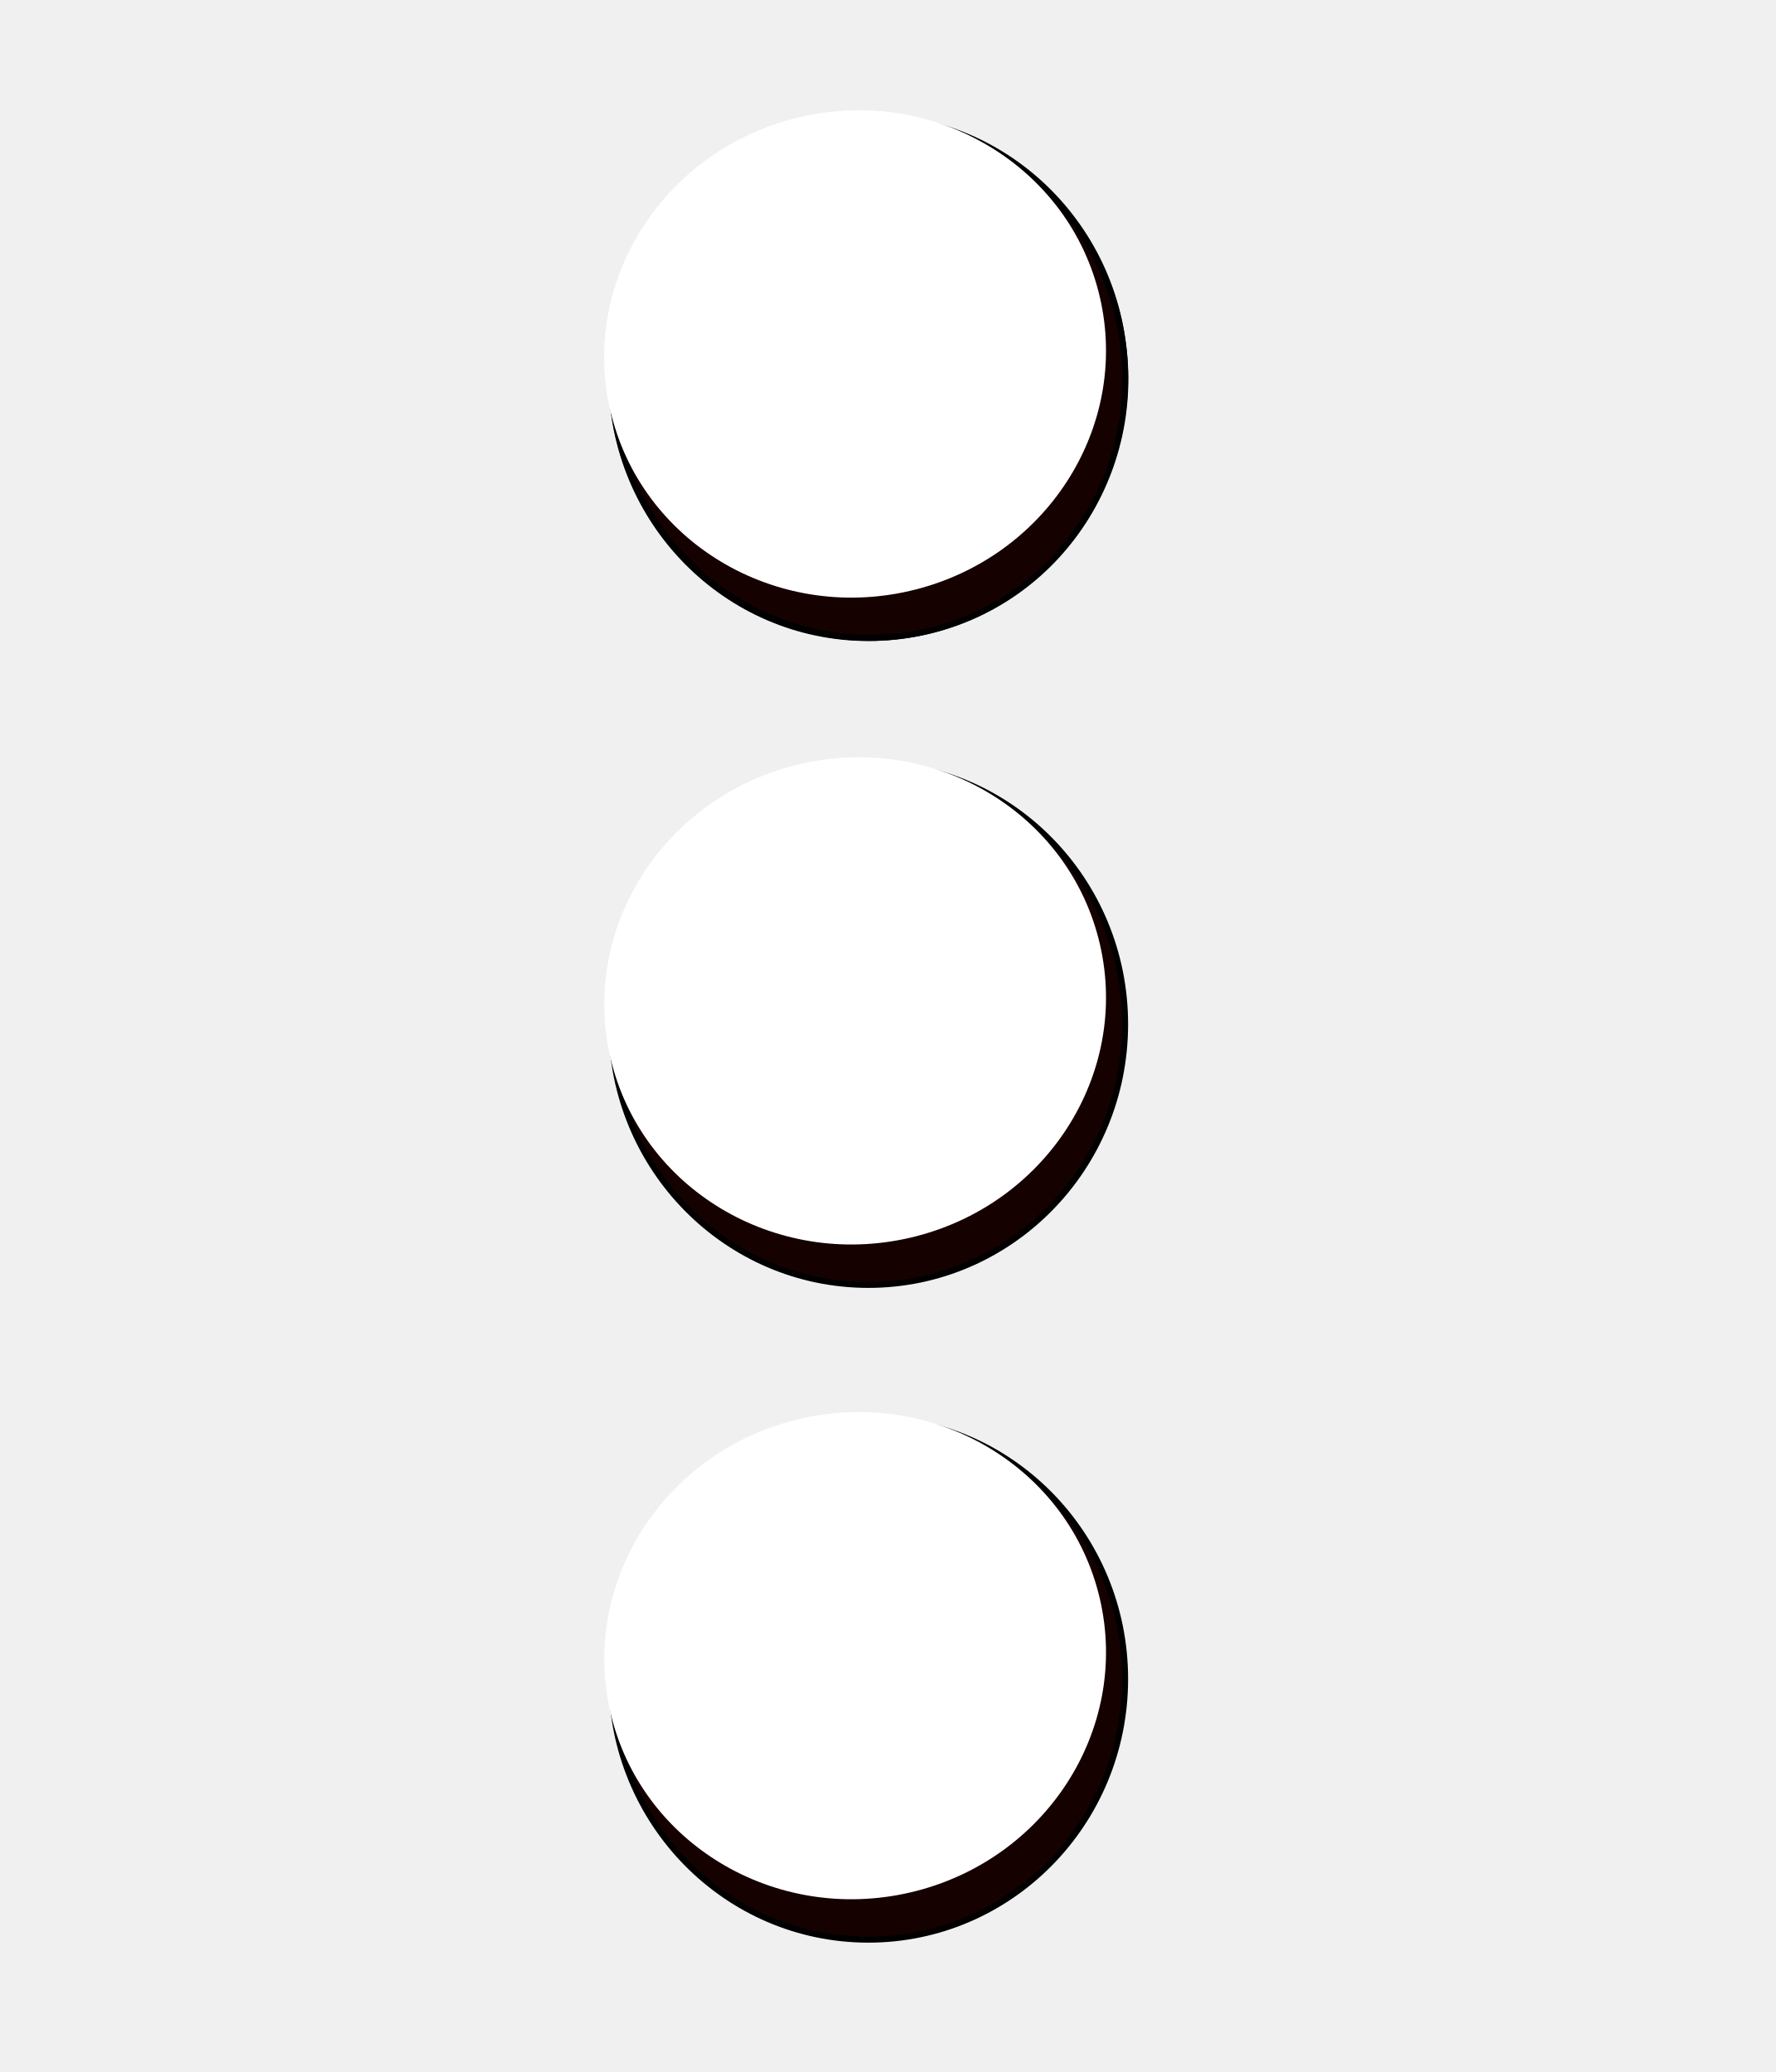
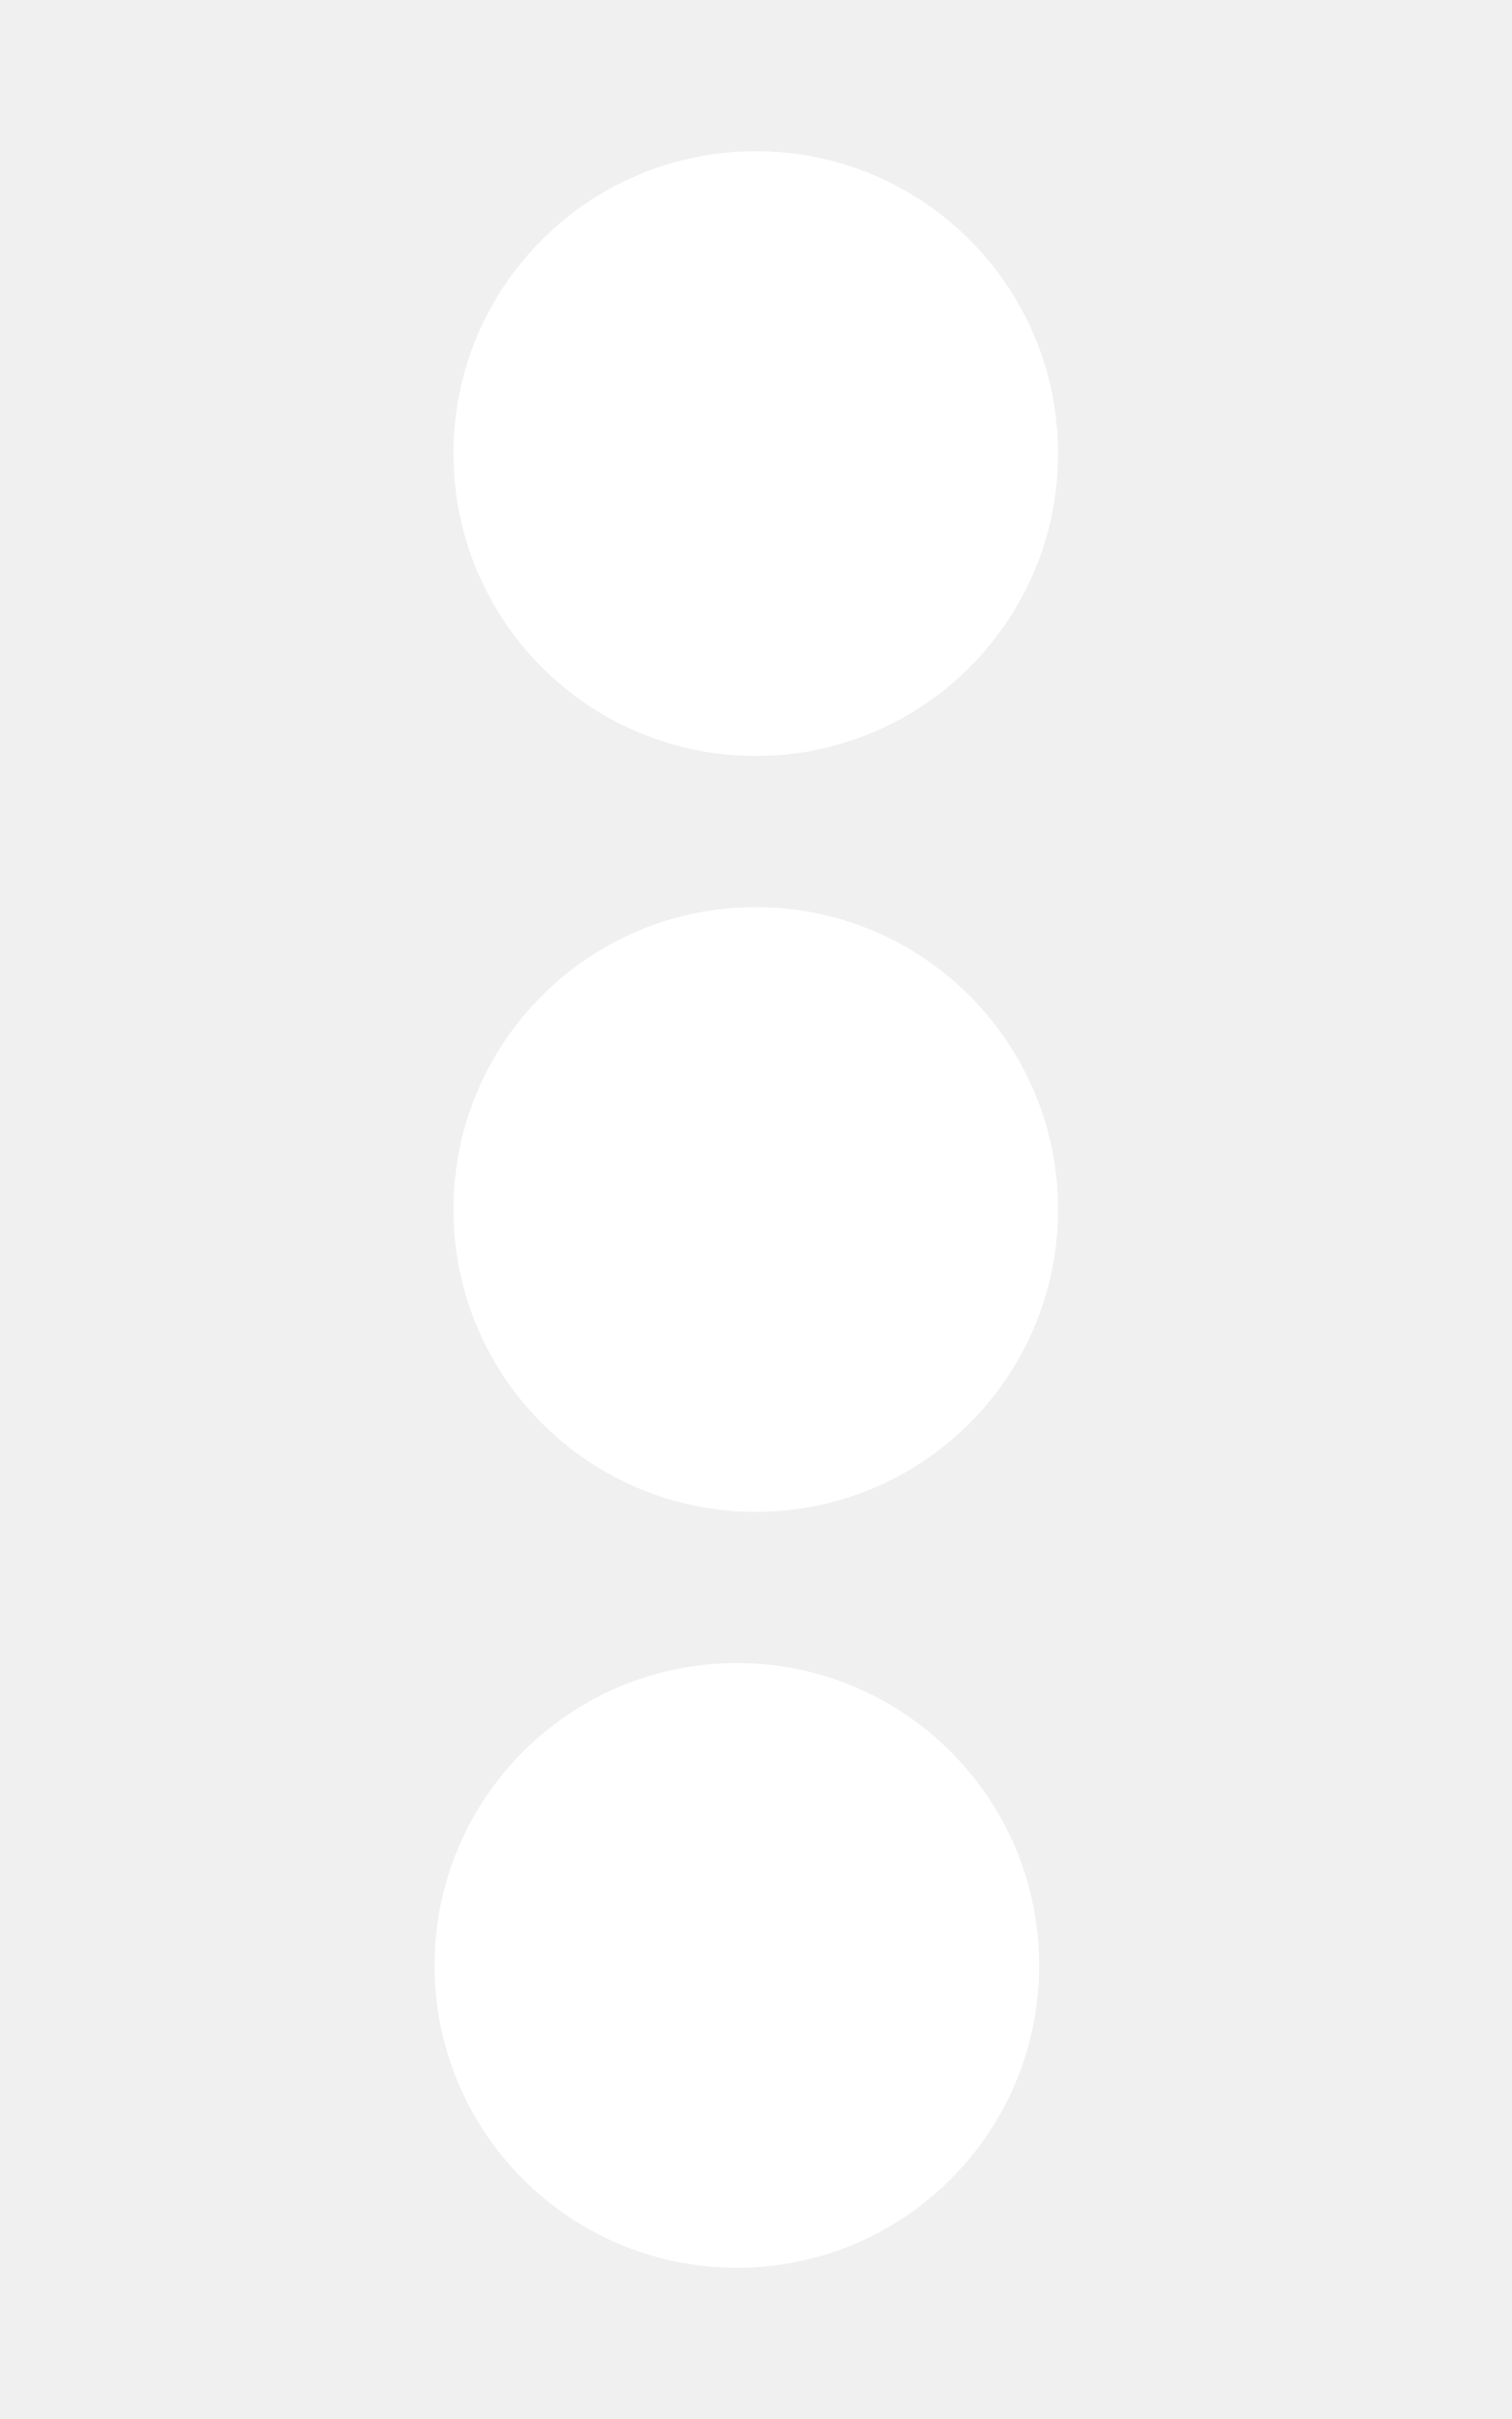
- <svg xmlns="http://www.w3.org/2000/svg" width="30" height="35">
+ <svg xmlns="http://www.w3.org/2000/svg" width="10" height="16">
  <g>
-     <rect fill="none" id="canvas_background" height="37" width="32" y="-1" x="-1" />
+     <rect fill="none" id="canvas_background" height="18" width="12" y="-1" x="-1" />
+     <g display="none" overflow="visible" y="0" x="0" height="100%" width="100%" id="canvasGrid">
+       <rect fill="url(#gridpattern)" stroke-width="0" y="0" x="0" height="100%" width="100%" />
+     </g>
  </g>
  <g>
-     <ellipse stroke="#000" ry="4.404" rx="4.338" id="svg_10" cy="6.374" cx="14.669" stroke-opacity="null" stroke-width="0.1" fill="#160101" />
-     <ellipse stroke="#000" transform="rotate(-13.08417 14.44557,5.980216) " ry="4.107" rx="4.244" id="svg_13" cy="5.98" cx="14.446" stroke-opacity="null" stroke-width="0" fill="#ffffff" />
-     <ellipse transform="rotate(-13.08417 14.66887,6.374172) " stroke="#000" ry="4.404" rx="4.338" id="svg_14" cy="6.374" cx="14.669" stroke-opacity="null" stroke-width="0.1" fill="#160101" />
-     <ellipse stroke="#000" transform="rotate(-13.08417 14.44557,5.980216) " ry="4.107" rx="4.244" id="svg_15" cy="5.98" cx="14.446" stroke-opacity="null" stroke-width="0" fill="#ffffff" />
-     <ellipse stroke="#000" ry="4.404" rx="4.338" id="svg_18" cy="17.301" cx="14.669" stroke-opacity="null" stroke-width="0.1" fill="#160101" />
-     <ellipse stroke="#000" transform="rotate(-13.08417 14.44557,16.90737) " ry="4.107" rx="4.244" id="svg_19" cy="16.907" cx="14.446" stroke-opacity="null" stroke-width="0" fill="#ffffff" />
-     <ellipse stroke="#000" ry="4.404" rx="4.338" id="svg_20" cy="28.361" cx="14.669" stroke-opacity="null" stroke-width="0.1" fill="#160101" />
-     <ellipse stroke="#000" transform="rotate(-13.08417 14.44557,27.96697) " ry="4.107" rx="4.244" id="svg_21" cy="27.967" cx="14.446" stroke-opacity="null" stroke-width="0" fill="#ffffff" />
+     <ellipse stroke="#000000" ry="2" rx="2" id="svg_4" cy="3" cx="5" fill-opacity="null" stroke-opacity="null" stroke-width="0" fill="#ffffff" />
+     <ellipse stroke="#000000" ry="2" rx="2" id="svg_7" cy="8" cx="5" fill-opacity="null" stroke-opacity="null" stroke-width="0" fill="#ffffff" />
+     <ellipse stroke="#000000" ry="2" rx="2" id="svg_8" cy="13" cx="4.875" fill-opacity="null" stroke-opacity="null" stroke-width="0" fill="#ffffff" />
  </g>
</svg>
